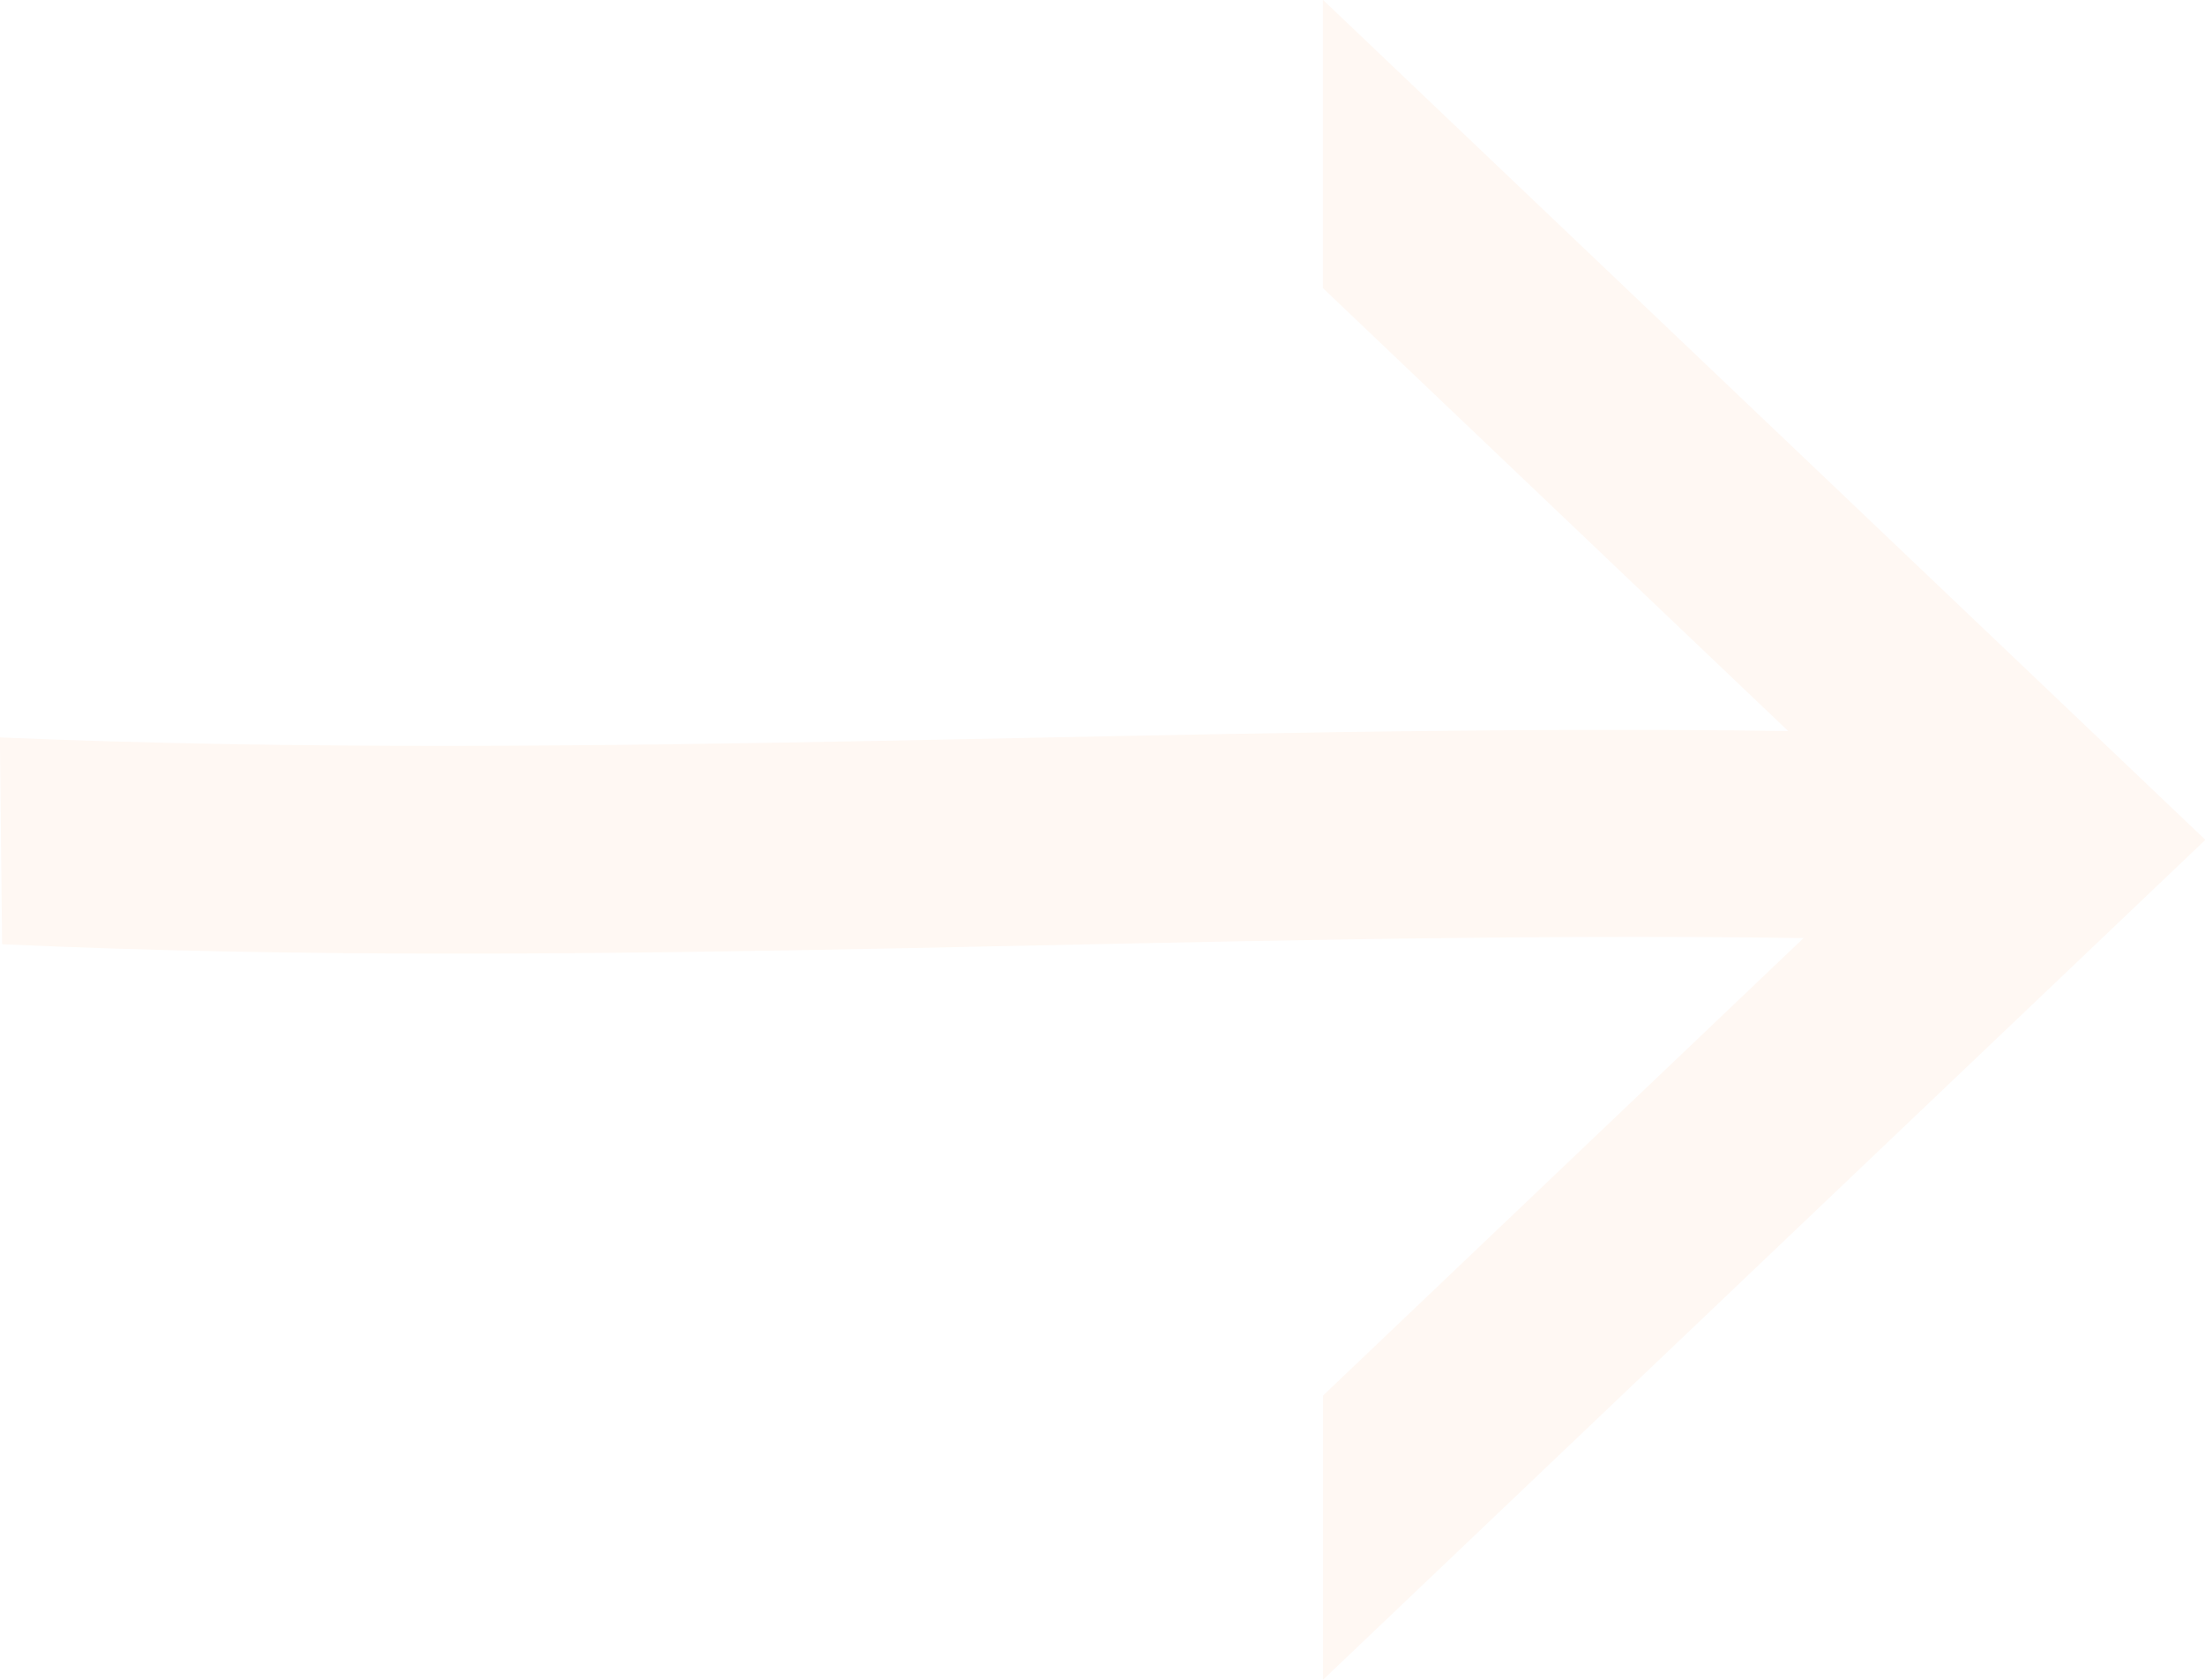
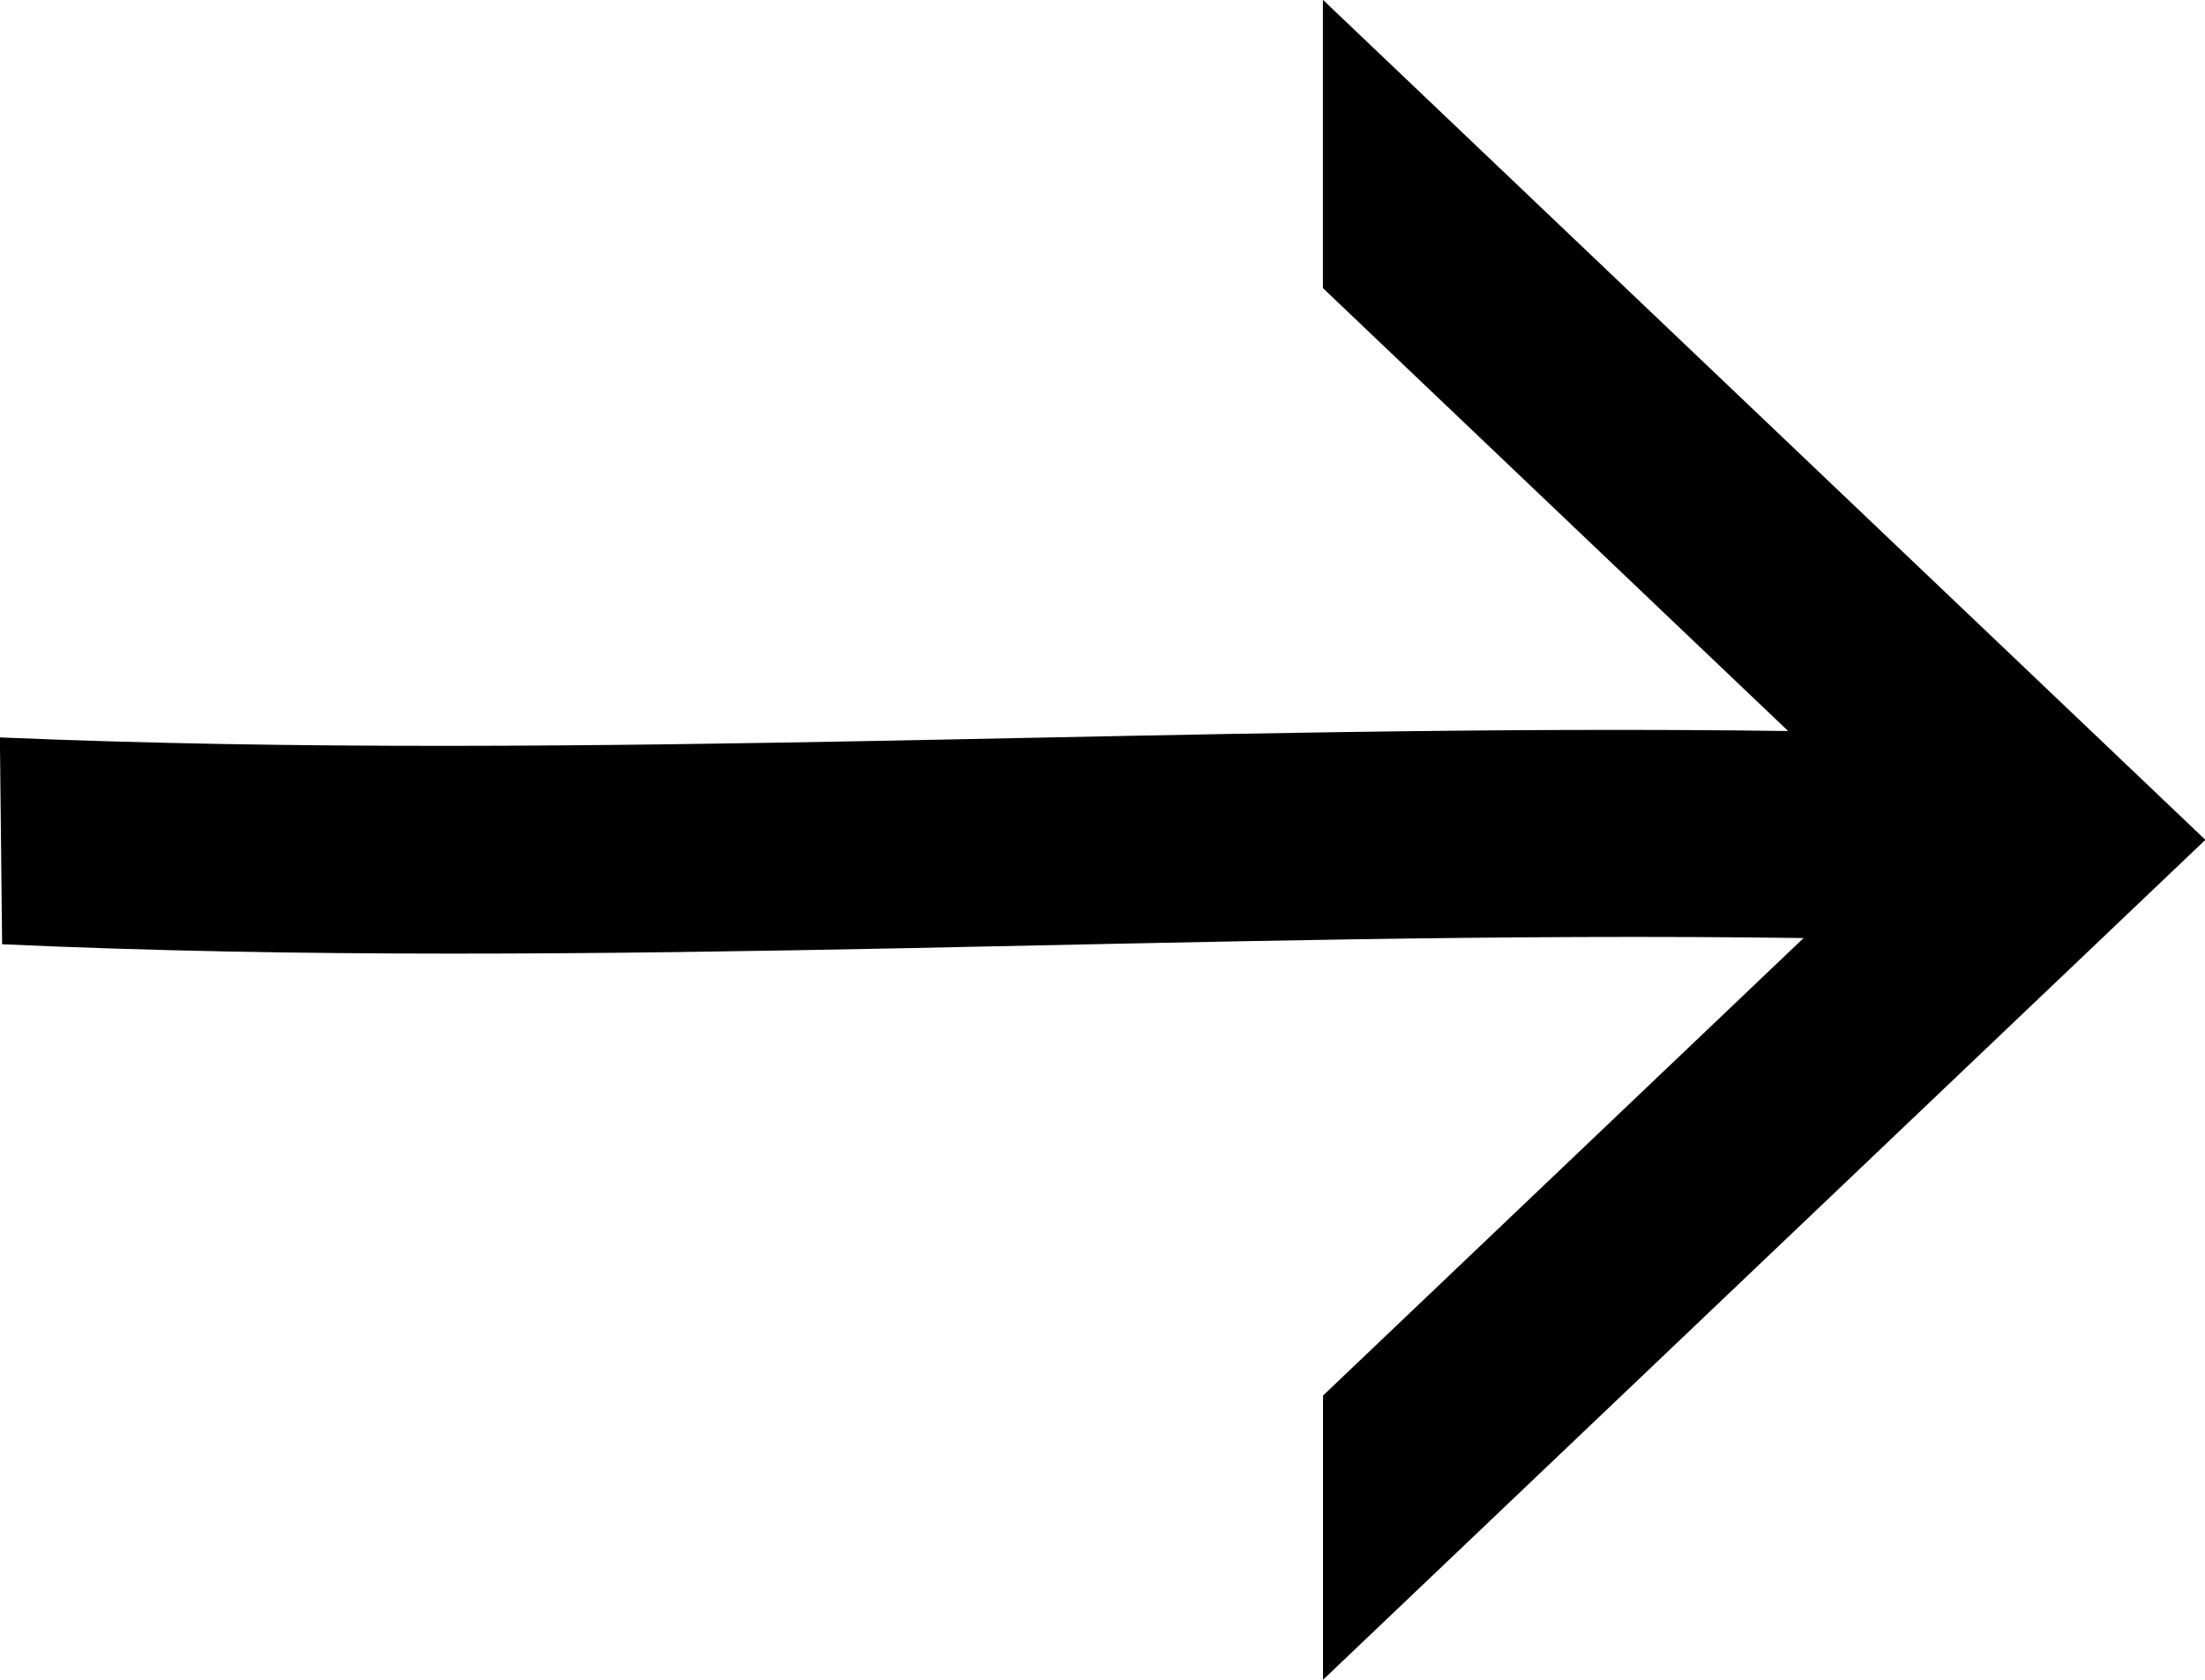
<svg xmlns="http://www.w3.org/2000/svg" fill="none" height="16" viewBox="0 0 21 16" width="21">
-   <path d="m21 8.003-8.4 7.997v-2.707l4.577-4.358c-5.725-.08-11.452.319-17.157.059l-.021-1.97c5.684.239 11.347-.139 17.031-.061l-4.431-4.219v-2.746l8.4 7.997z" fill="#fff8f3" />
+   <path d="m21 8.003-8.4 7.997v-2.707l4.577-4.358c-5.725-.08-11.452.319-17.157.059l-.021-1.97c5.684.239 11.347-.139 17.031-.061l-4.431-4.219v-2.746l8.4 7.997z" fill="currentColor" />
</svg>
